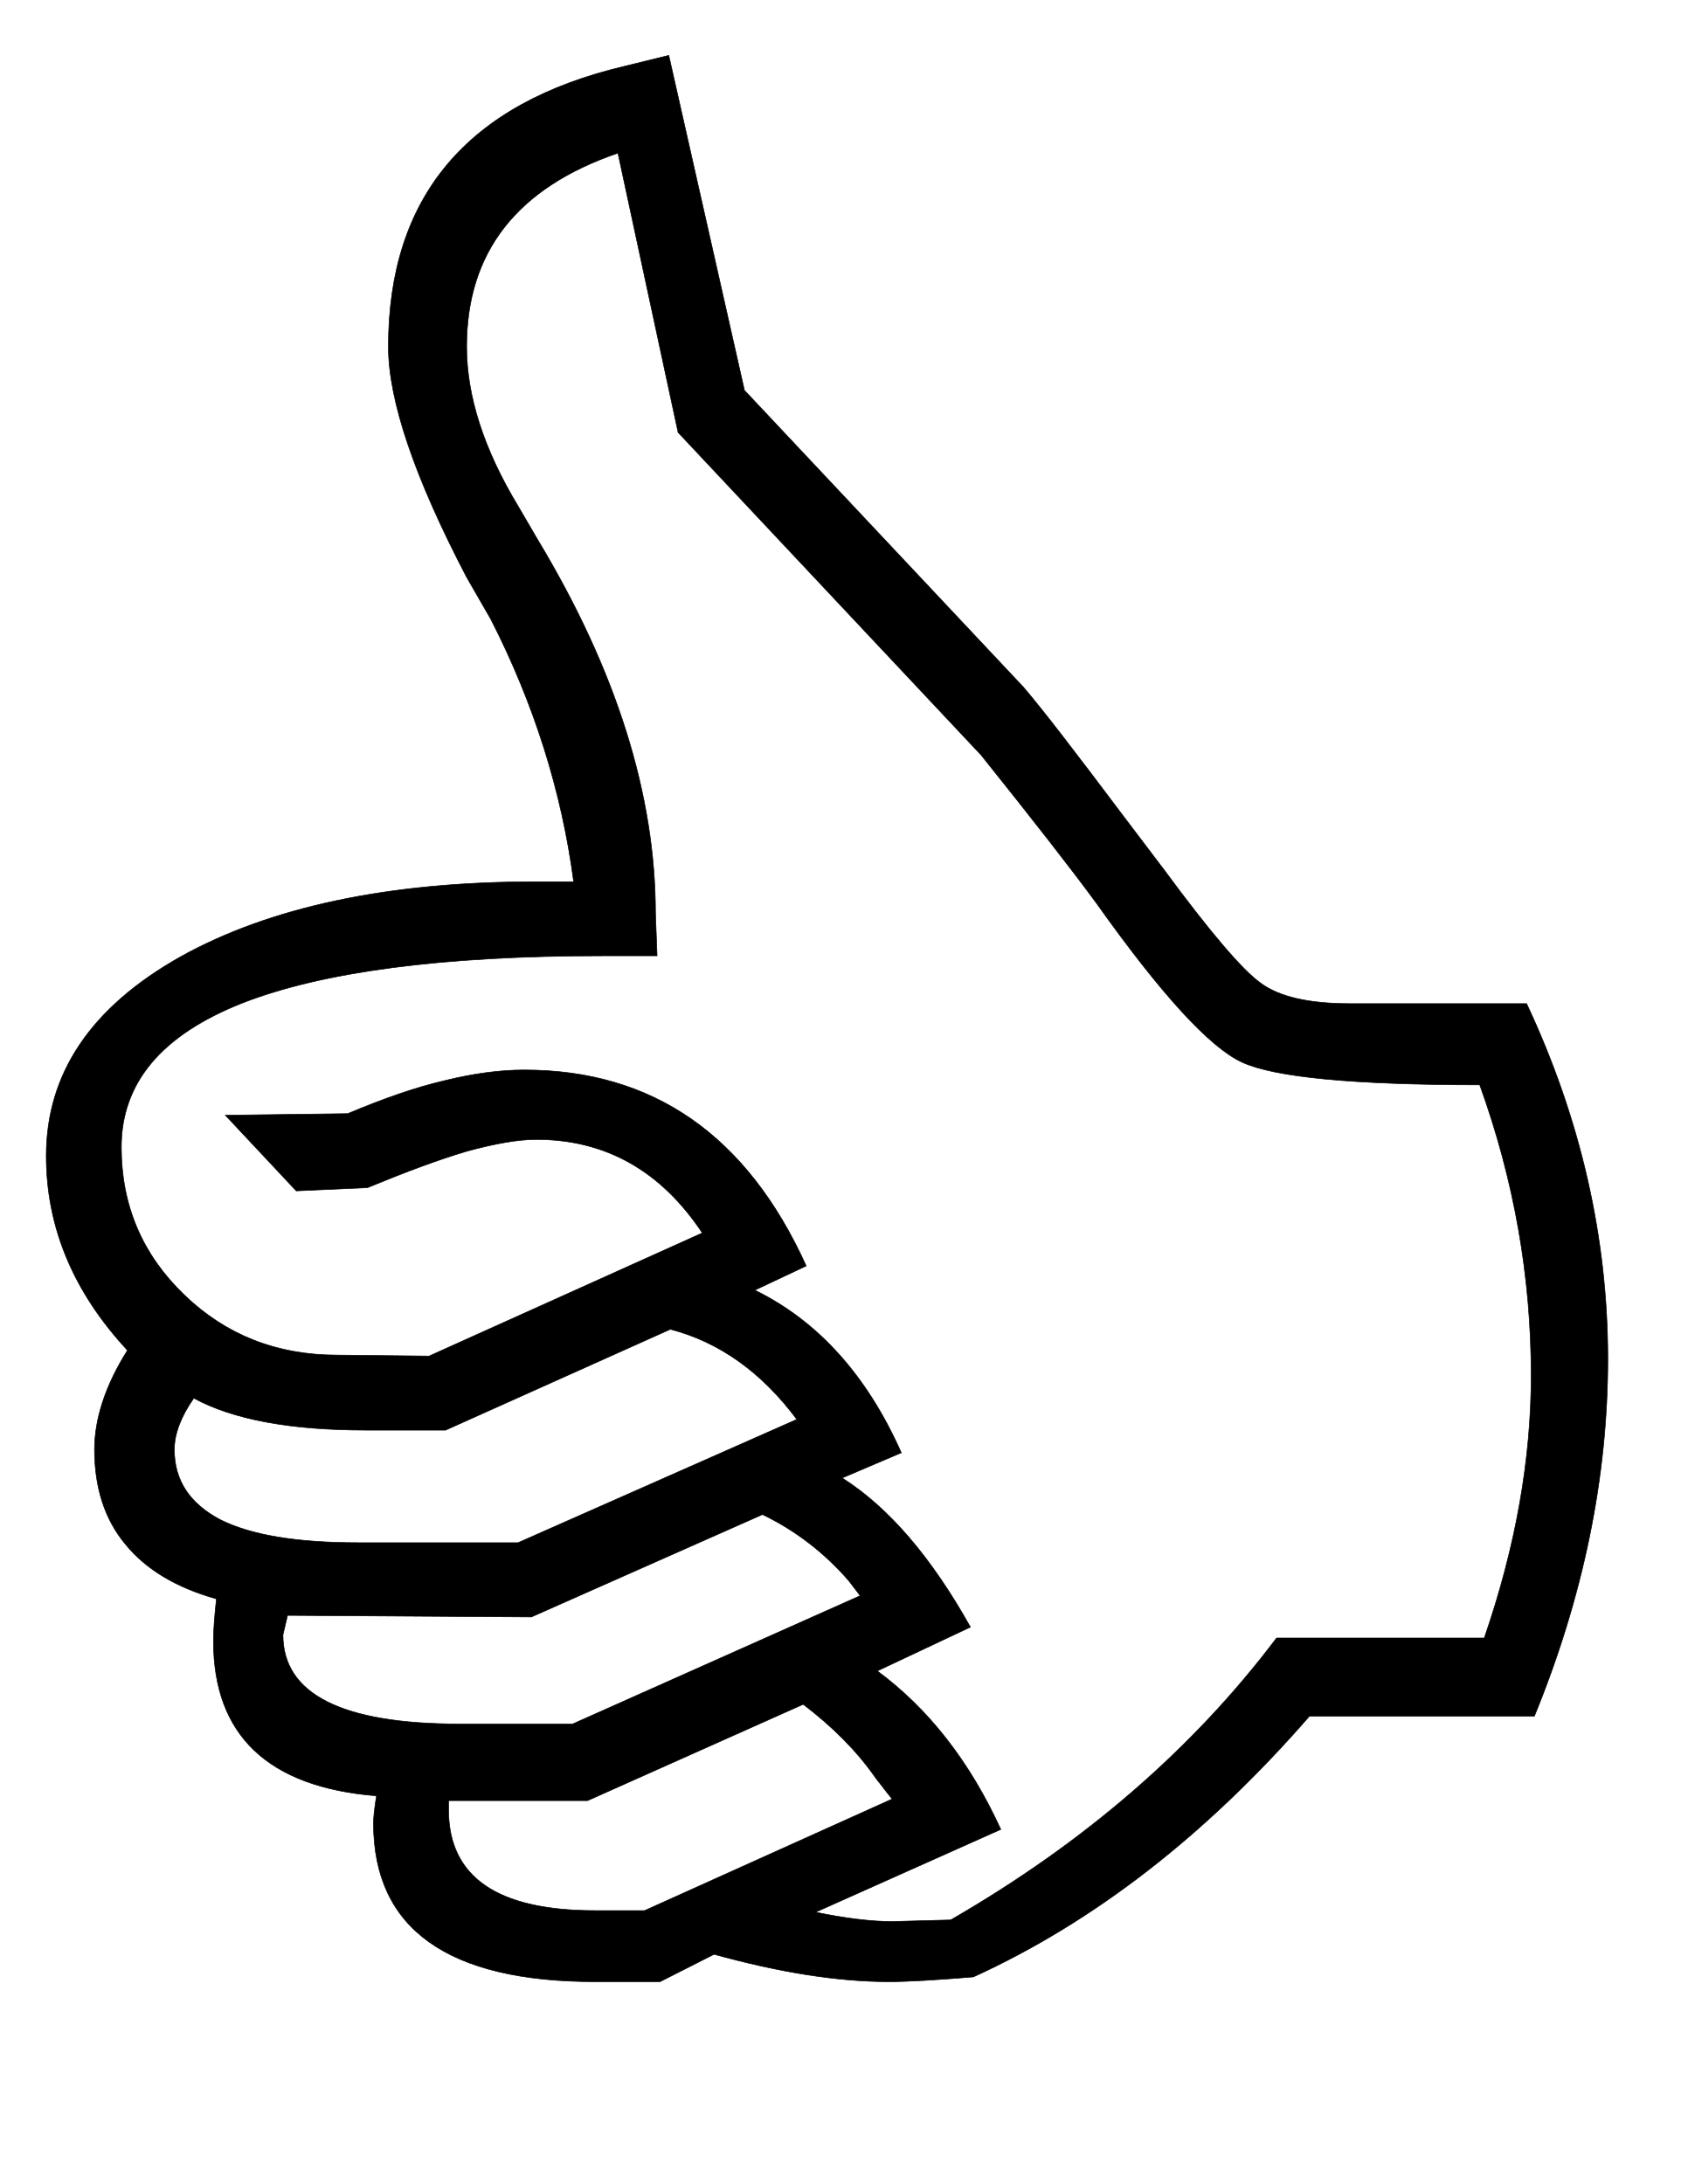
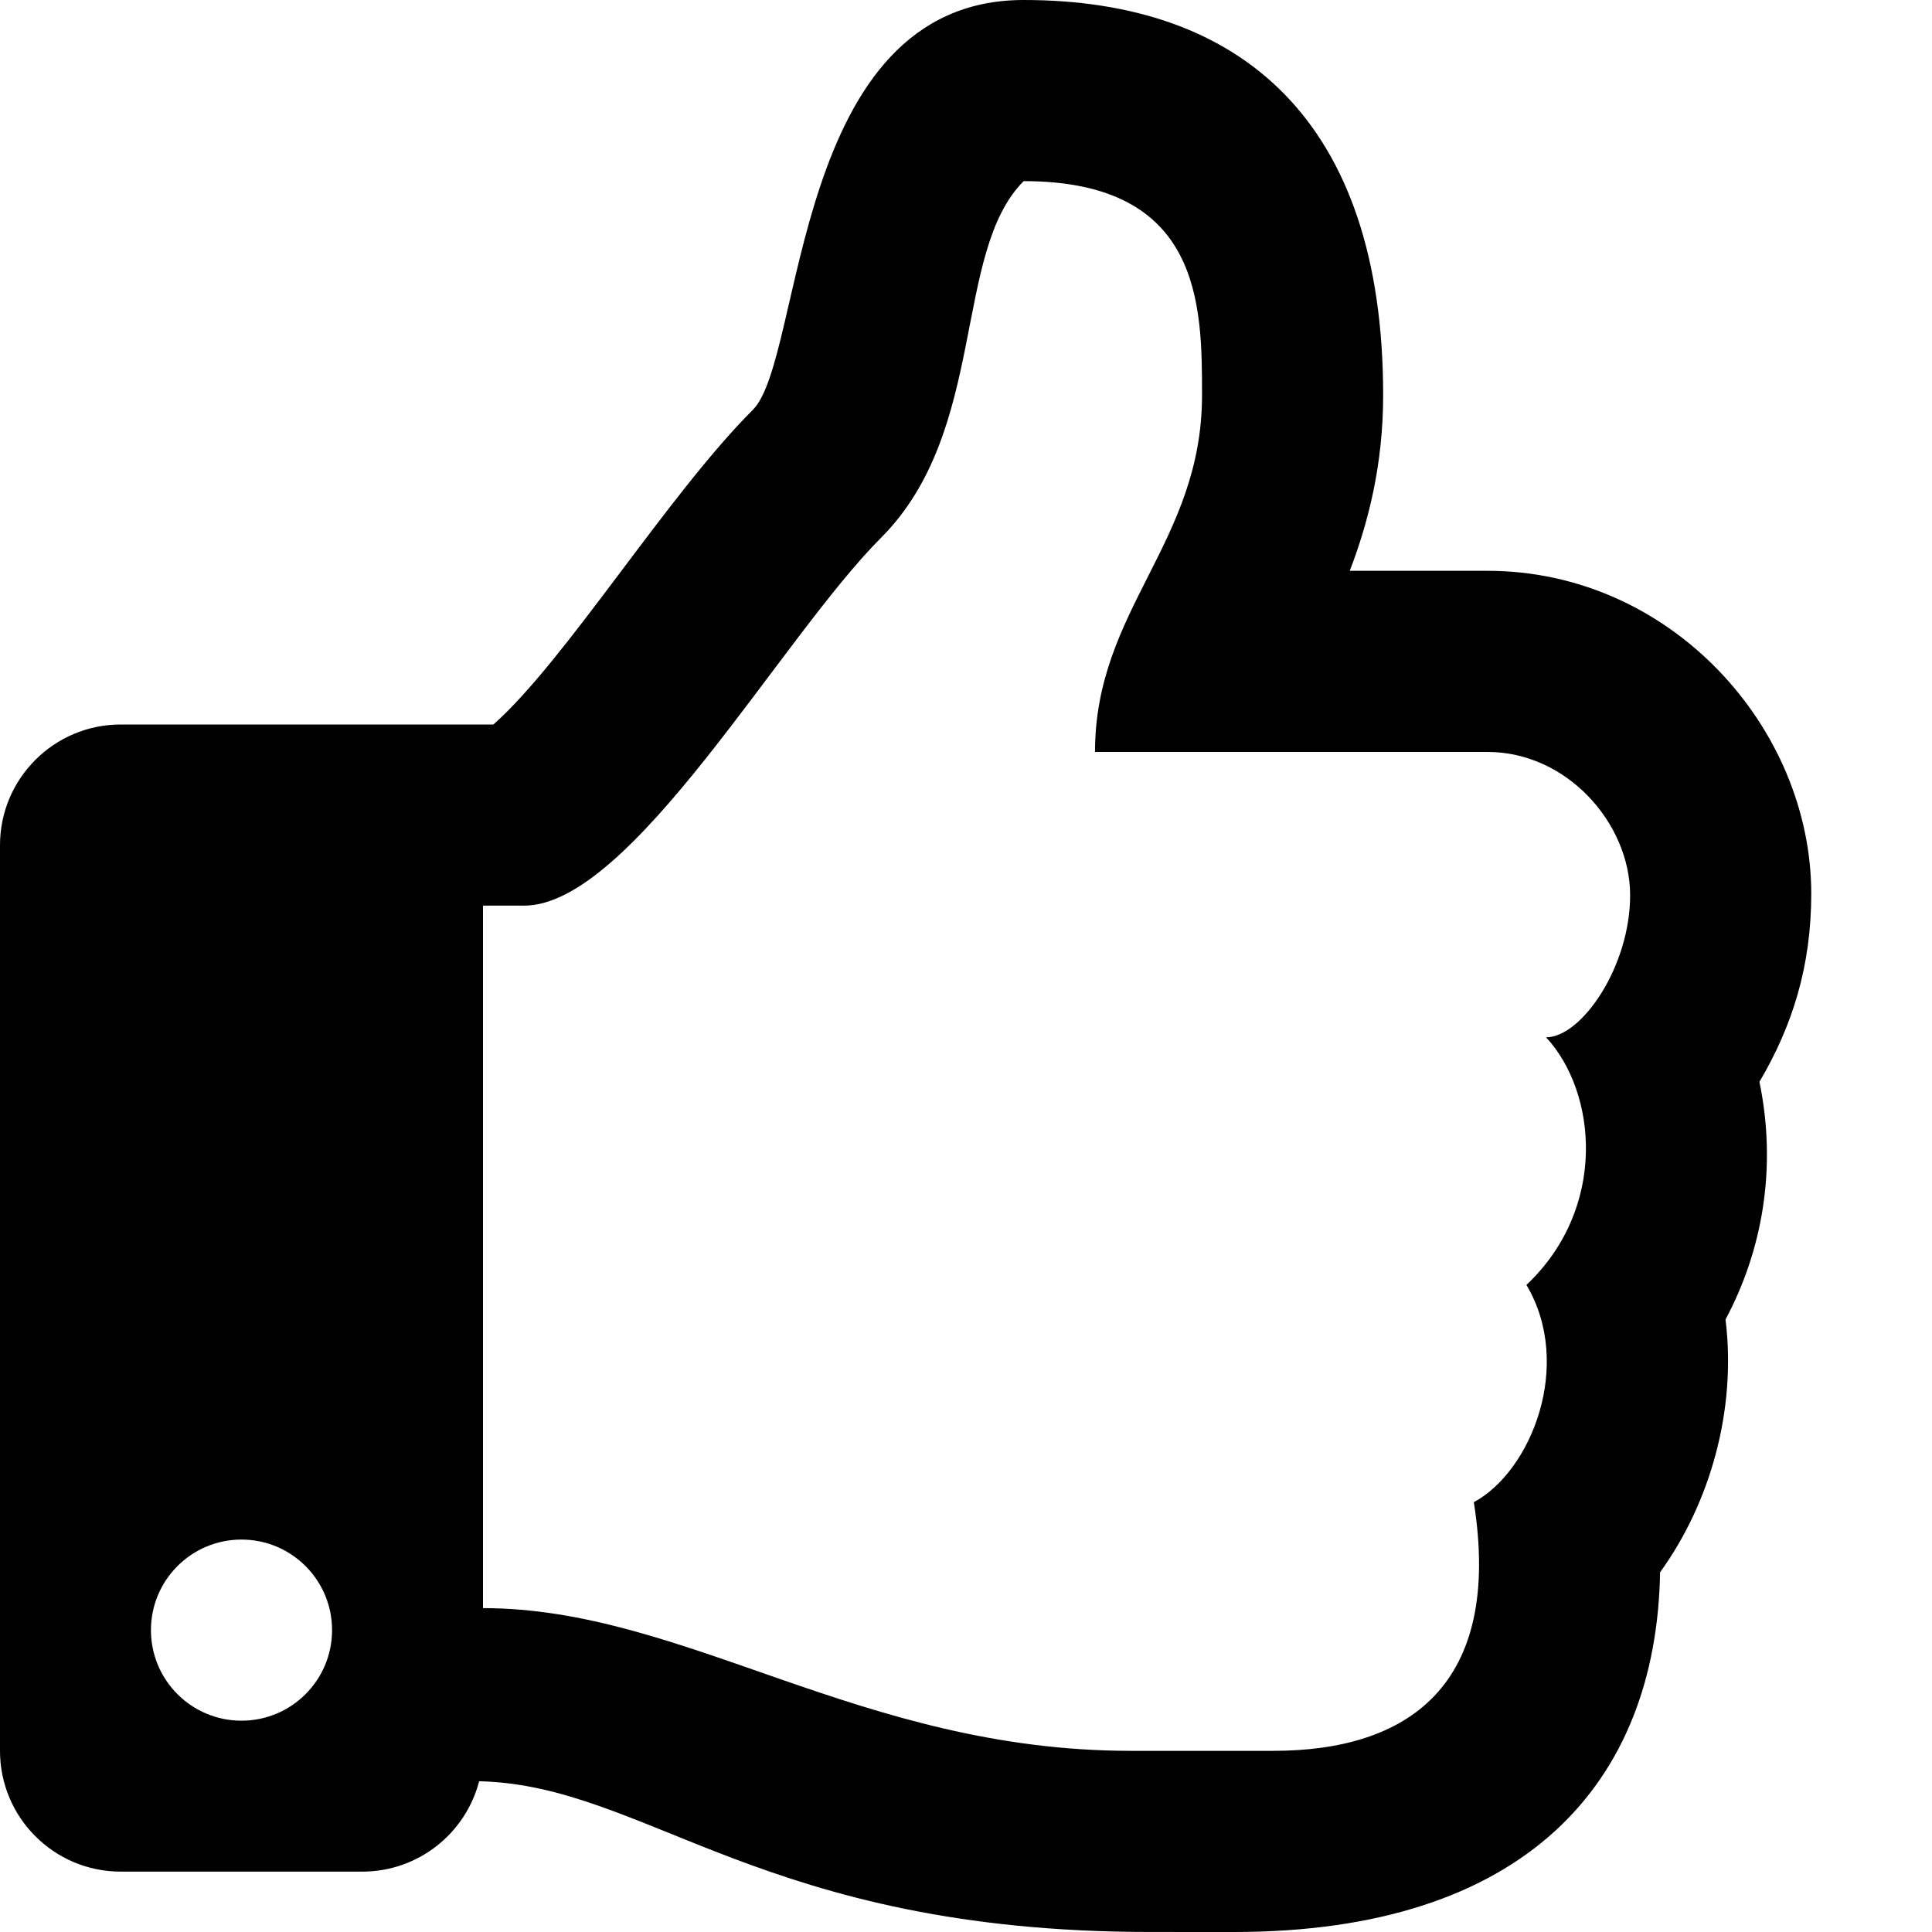
- <svg xmlns="http://www.w3.org/2000/svg" xml:space="preserve" width="8.5in" height="11in" style="shape-rendering:geometricPrecision; text-rendering:geometricPrecision; image-rendering:optimizeQuality; fill-rule:evenodd" viewBox="0 0 8500 11000">
-   <defs>
-     <style type="text/css">
-    
-     .str0 {stroke:#000000;stroke-width:3}
-     .fil0 {fill:#000000}
-    
-   </style>
-   </defs>
-   <g id="Layer_1">
-     <path class="fil0 str0" d="M7727 8644l-1133 0c-520,598 -1085,1036 -1692,1313 -191,16 -334,24 -425,24 -259,0 -552,-47 -881,-138l-272 138 -326 0c-744,0 -1117,-267 -1117,-798 0,-31 5,-75 15,-138 -546,-44 -821,-305 -821,-780 0,-51 5,-121 15,-212 -202,-57 -355,-148 -458,-275 -104,-124 -156,-285 -156,-477 0,-155 55,-324 166,-500 -272,-293 -409,-619 -409,-979 0,-415 225,-749 676,-1003 451,-251 1047,-378 1791,-378l189 0c-60,-456 -200,-897 -417,-1322l-122 -212c-262,-501 -394,-889 -394,-1161 0,-754 396,-1226 1192,-1413l220 -54 381 1687 1405 1495c96,112 261,327 500,645l212 280c228,309 389,498 482,565 94,70 244,104 451,104l889 0c272,580 409,1179 409,1790 0,596 -124,1198 -370,1799zm-252 -394c159,-461 236,-902 236,-1322 0,-495 -85,-982 -259,-1464 -637,0 -1036,-39 -1197,-114 -163,-75 -407,-342 -731,-798 -129,-176 -326,-428 -583,-749l-1526 -1625 -303 -1407c-508,174 -762,498 -762,975 0,246 85,515 259,803l98 168c397,659 594,1286 594,1884l8 213 -275 0c-803,0 -1410,80 -1814,238 -407,161 -609,402 -609,726 0,293 106,541 316,743 210,203 467,304 770,304l464 5 1376 -620c-208,-313 -487,-471 -837,-471 -91,0 -208,21 -348,59 -142,42 -308,104 -502,184l-358 16 -357 -381 616 -8c179,-75 340,-132 487,-166 146,-36 280,-54 402,-54 648,0 1122,329 1420,987l-259 122c319,156 565,430 738,819l-298 127c234,148 449,399 646,751l-469 221c256,189 464,453 622,798l-933 417c150,31 280,47 386,47l295 -8c674,-389 1221,-863 1641,-1420l1046 0zm-3462 -1101c-176,-236 -388,-389 -637,-454l-1132 508 -402 0c-381,0 -669,-54 -866,-161 -64,91 -98,179 -98,259 0,156 78,272 231,353 155,78 386,116 694,116l806 0 1404 -621zm319 888c-23,-31 -44,-57 -59,-77 -122,-140 -267,-252 -433,-332l-1164 516 -1228 -8 -23 98c0,298 295,449 889,449l570 0 1448 -646zm161 1024c-36,-44 -62,-80 -83,-106 -96,-138 -218,-259 -365,-371l-1086 485 -700 0 0 46c0,340 246,508 739,508l248 0 1247 -562z" />
-   </g>
+ <svg xmlns="http://www.w3.org/2000/svg" viewBox="0 0 512 512">
+   <path d="M466.27 286.69C475.04 271.84 480 256 480 236.85c0-44.015-37.218-85.58-85.82-85.58H357.7c4.92-12.81 8.85-28.13 8.85-46.54C366.55 31.936 328.86 0 271.28 0c-61.607 0-58.093 94.933-71.76 108.6-22.747 22.747-49.615 66.447-68.76 83.4H32c-17.673 0-32 14.327-32 32v240c0 17.673 14.327 32 32 32h64c14.893 0 27.408-10.174 30.978-23.95 44.509 1.001 75.06 39.94 177.802 39.94 7.22 0 15.22.01 22.22.01 77.117 0 111.986-39.423 112.94-95.33 13.319-18.425 20.299-43.122 17.34-66.99 9.854-18.452 13.664-40.343 8.99-62.99zm-61.75 53.83c12.56 21.13 1.26 49.41-13.94 57.57 7.7 48.78-17.608 65.9-53.12 65.9h-37.82c-71.639 0-118.029-37.82-171.64-37.82V240h10.92c28.36 0 67.98-70.89 94.54-97.46 28.36-28.36 18.91-75.63 37.82-94.54 47.27 0 47.27 32.98 47.27 56.73 0 39.17-28.36 56.72-28.36 94.54h103.99c21.11 0 37.73 18.91 37.82 37.82.09 18.9-12.82 37.81-22.27 37.81 13.489 14.555 16.371 45.236-5.21 65.62zM88 432c0 13.255-10.745 24-24 24s-24-10.745-24-24 10.745-24 24-24 24 10.745 24 24z" />
</svg>
